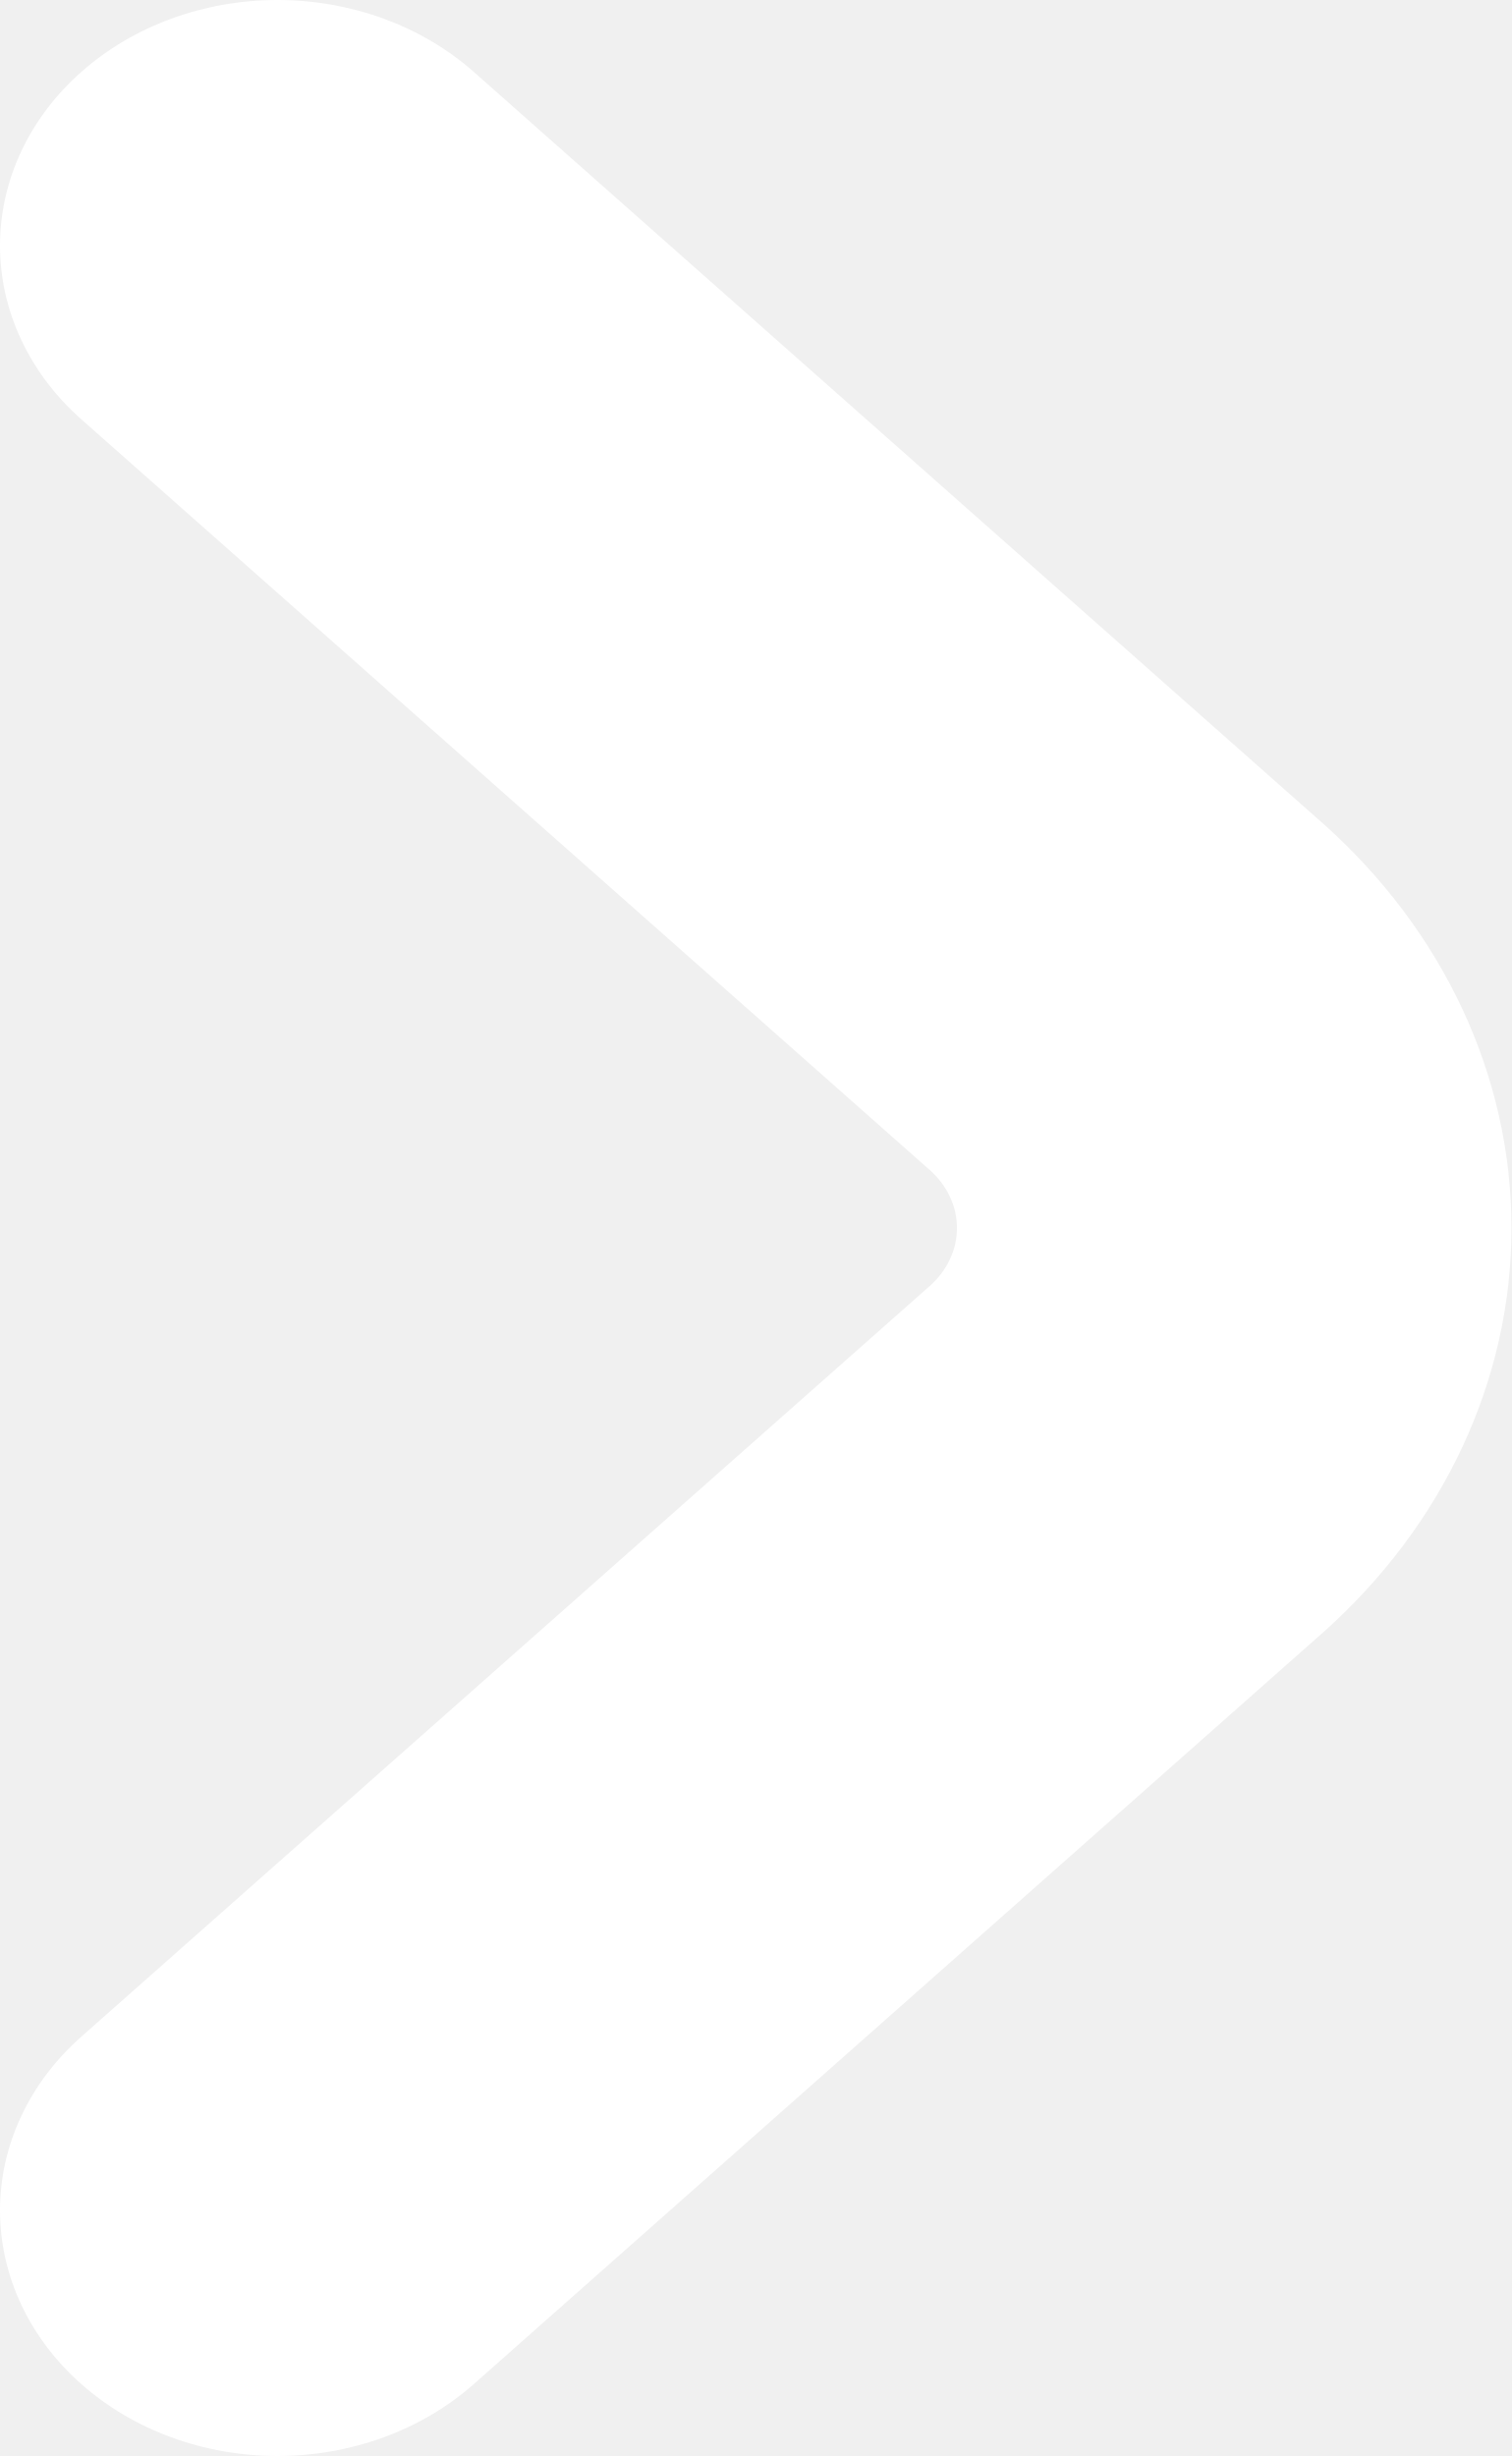
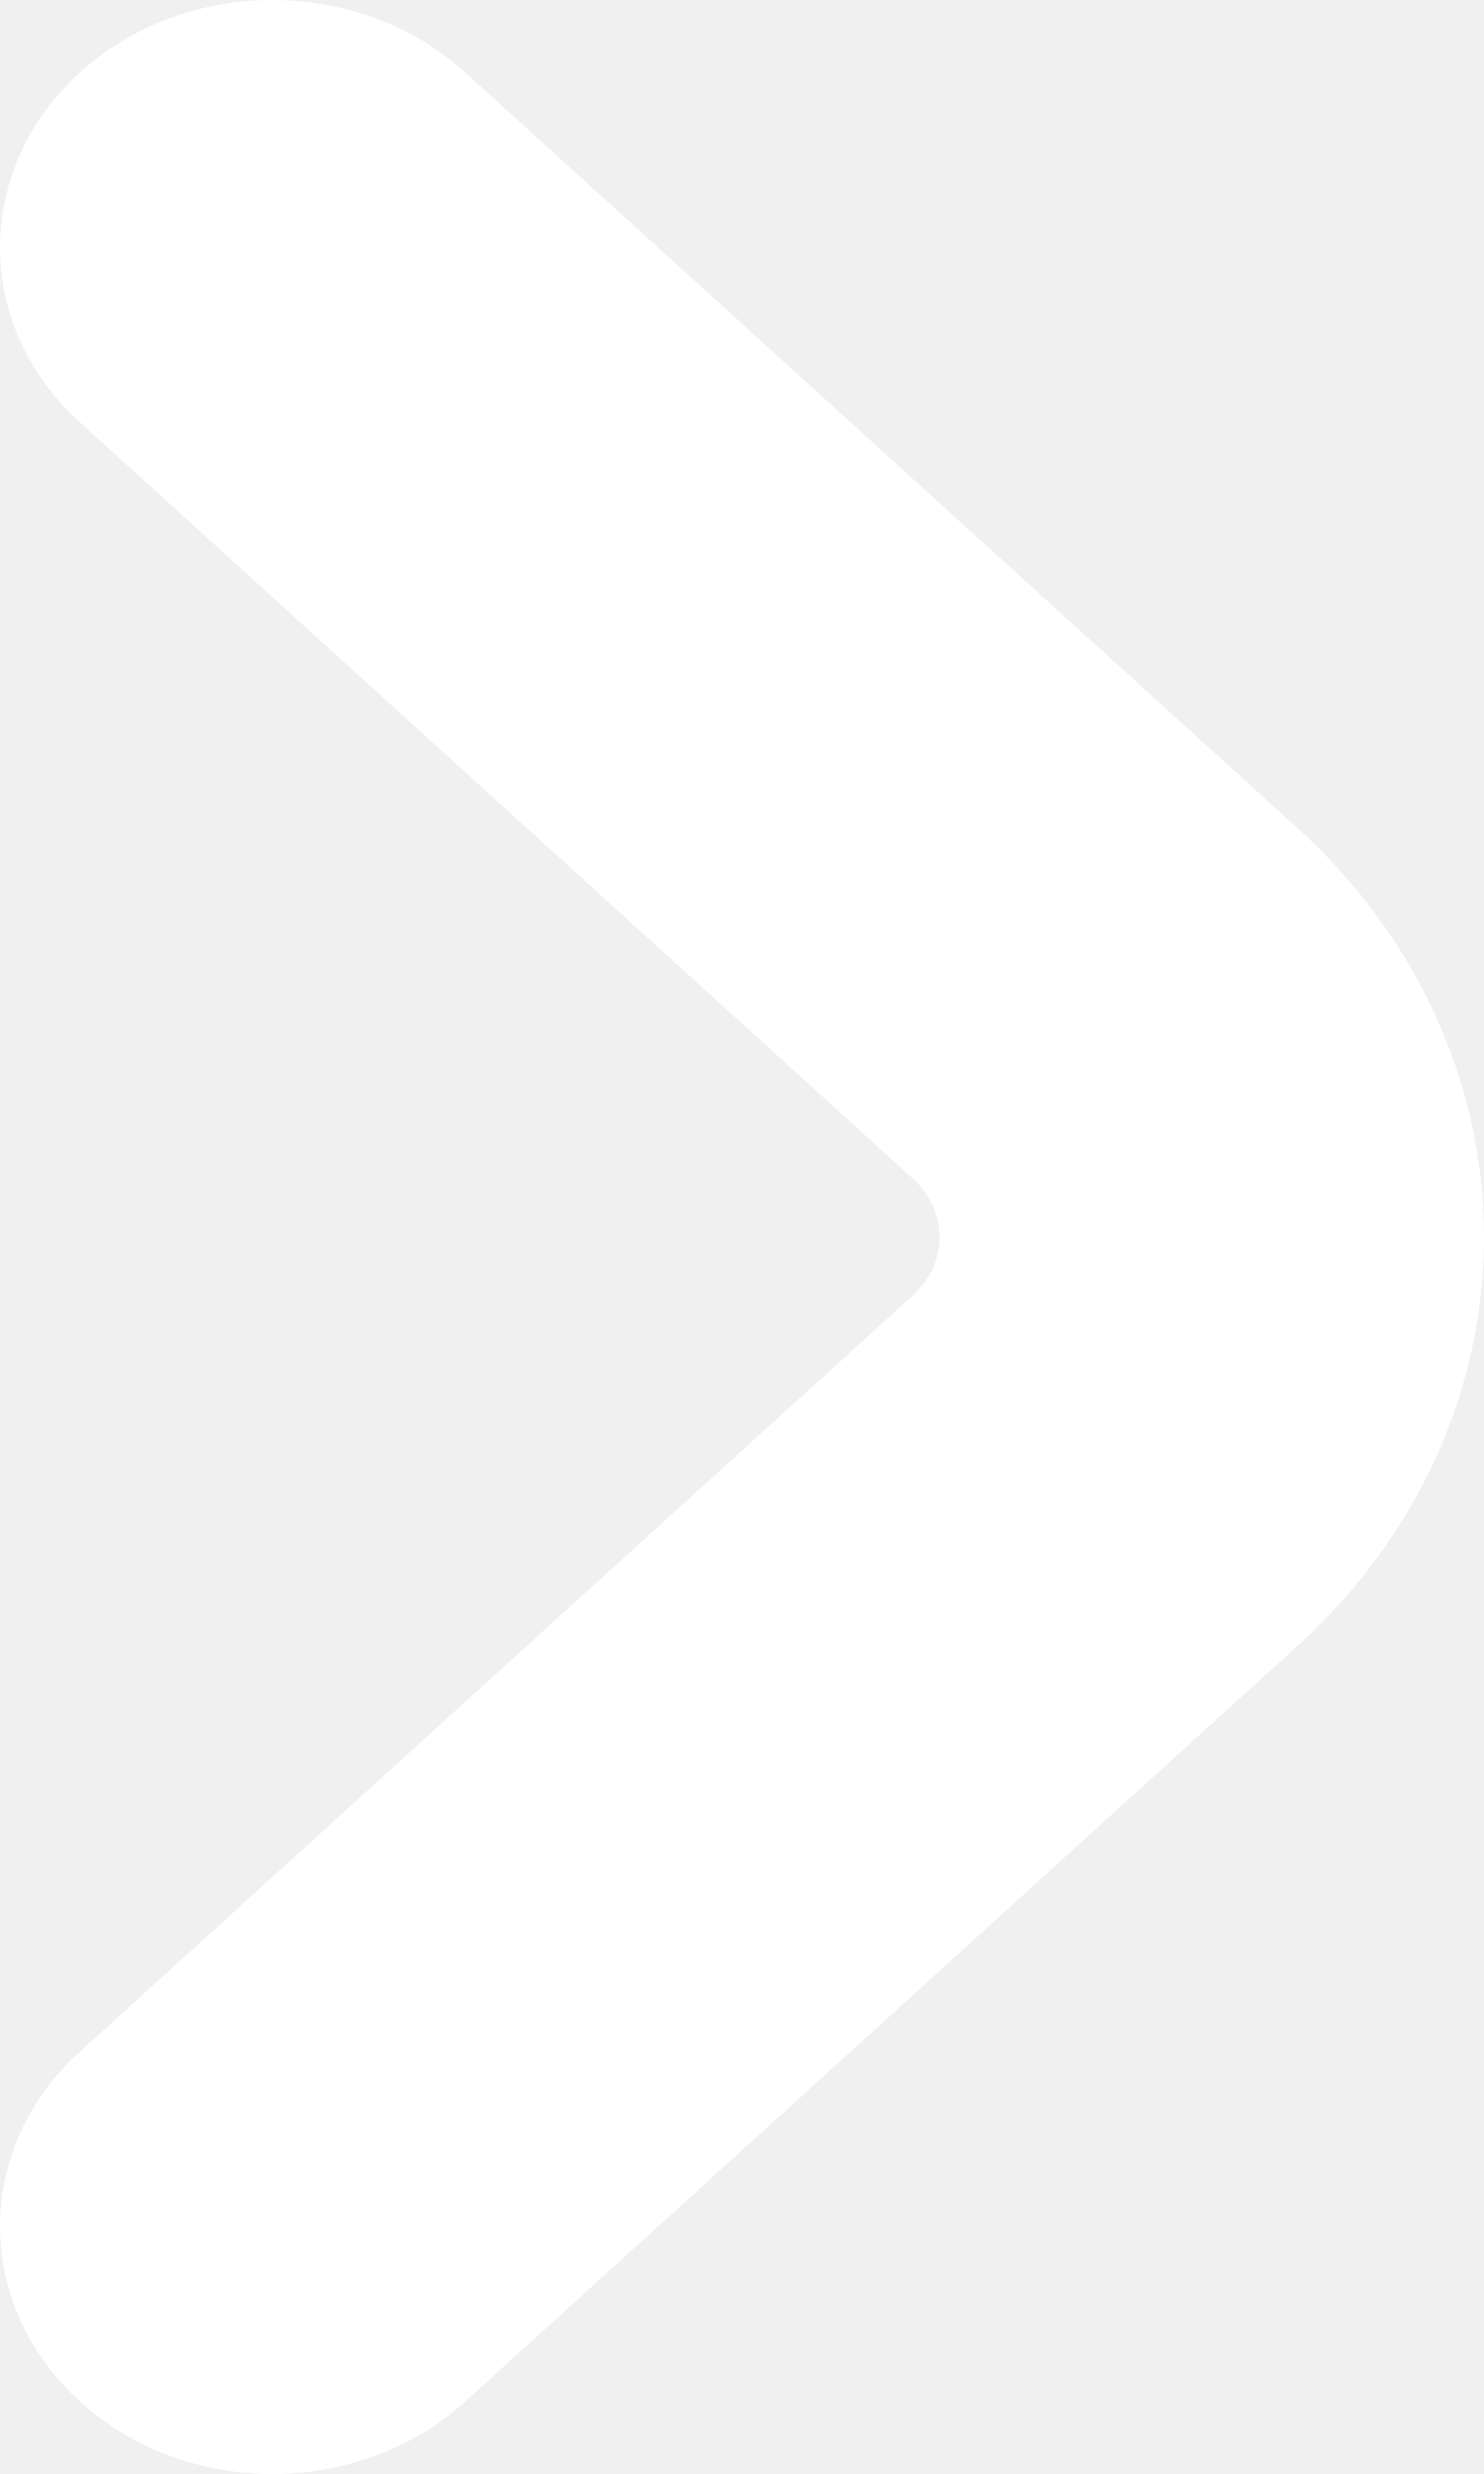
- <svg xmlns="http://www.w3.org/2000/svg" width="16" height="26" viewBox="0 0 16 26" fill="none">
-   <path d="M13.996 8.71L5.015 0.761C4.464 0.274 3.716 -0 2.937 7.23195e-08C2.158 0 1.411 0.274 0.86 0.762C0.309 1.25 -0 1.911 8.17125e-08 2.601C0 3.29 0.31 3.952 0.861 4.439L9.842 12.386C9.934 12.467 10.006 12.563 10.055 12.668C10.105 12.773 10.13 12.886 10.13 13C10.13 13.114 10.105 13.227 10.055 13.332C10.006 13.437 9.934 13.533 9.842 13.614L0.861 21.561C0.31 22.048 0 22.71 8.17125e-08 23.399C-0 24.089 0.309 24.75 0.86 25.238C1.411 25.726 2.158 26 2.937 26C3.716 26 4.464 25.726 5.015 25.239L13.996 17.29C15.279 16.151 16 14.608 16 13C16 11.392 15.279 9.849 13.996 8.71Z" fill="white" />
+ <svg xmlns="http://www.w3.org/2000/svg" width="6" height="10" viewBox="0 0 6 10" fill="none">
+   <path d="M5.249 3.35L1.881 0.293C1.674 0.105 1.394 -6.24833e-05 1.101 2.78152e-08C0.809 6.25389e-05 0.529 0.105 0.323 0.293C0.116 0.481 -6.88337e-05 0.735 3.06422e-08 1C6.8895e-05 1.266 0.116 1.52 0.323 1.707L3.691 4.764C3.725 4.795 3.752 4.832 3.771 4.872C3.789 4.913 3.799 4.956 3.799 5C3.799 5.044 3.789 5.087 3.771 5.128C3.752 5.168 3.725 5.205 3.691 5.236L0.323 8.293C0.116 8.48 6.8895e-05 8.734 3.06422e-08 9C-6.88337e-05 9.265 0.116 9.519 0.323 9.707C0.529 9.895 0.809 10 1.101 10C1.394 10 1.674 9.895 1.881 9.707L5.249 6.65C5.73 6.212 6 5.619 6 5C6 4.381 5.73 3.788 5.249 3.35V3.35Z" fill="white" />
</svg>
